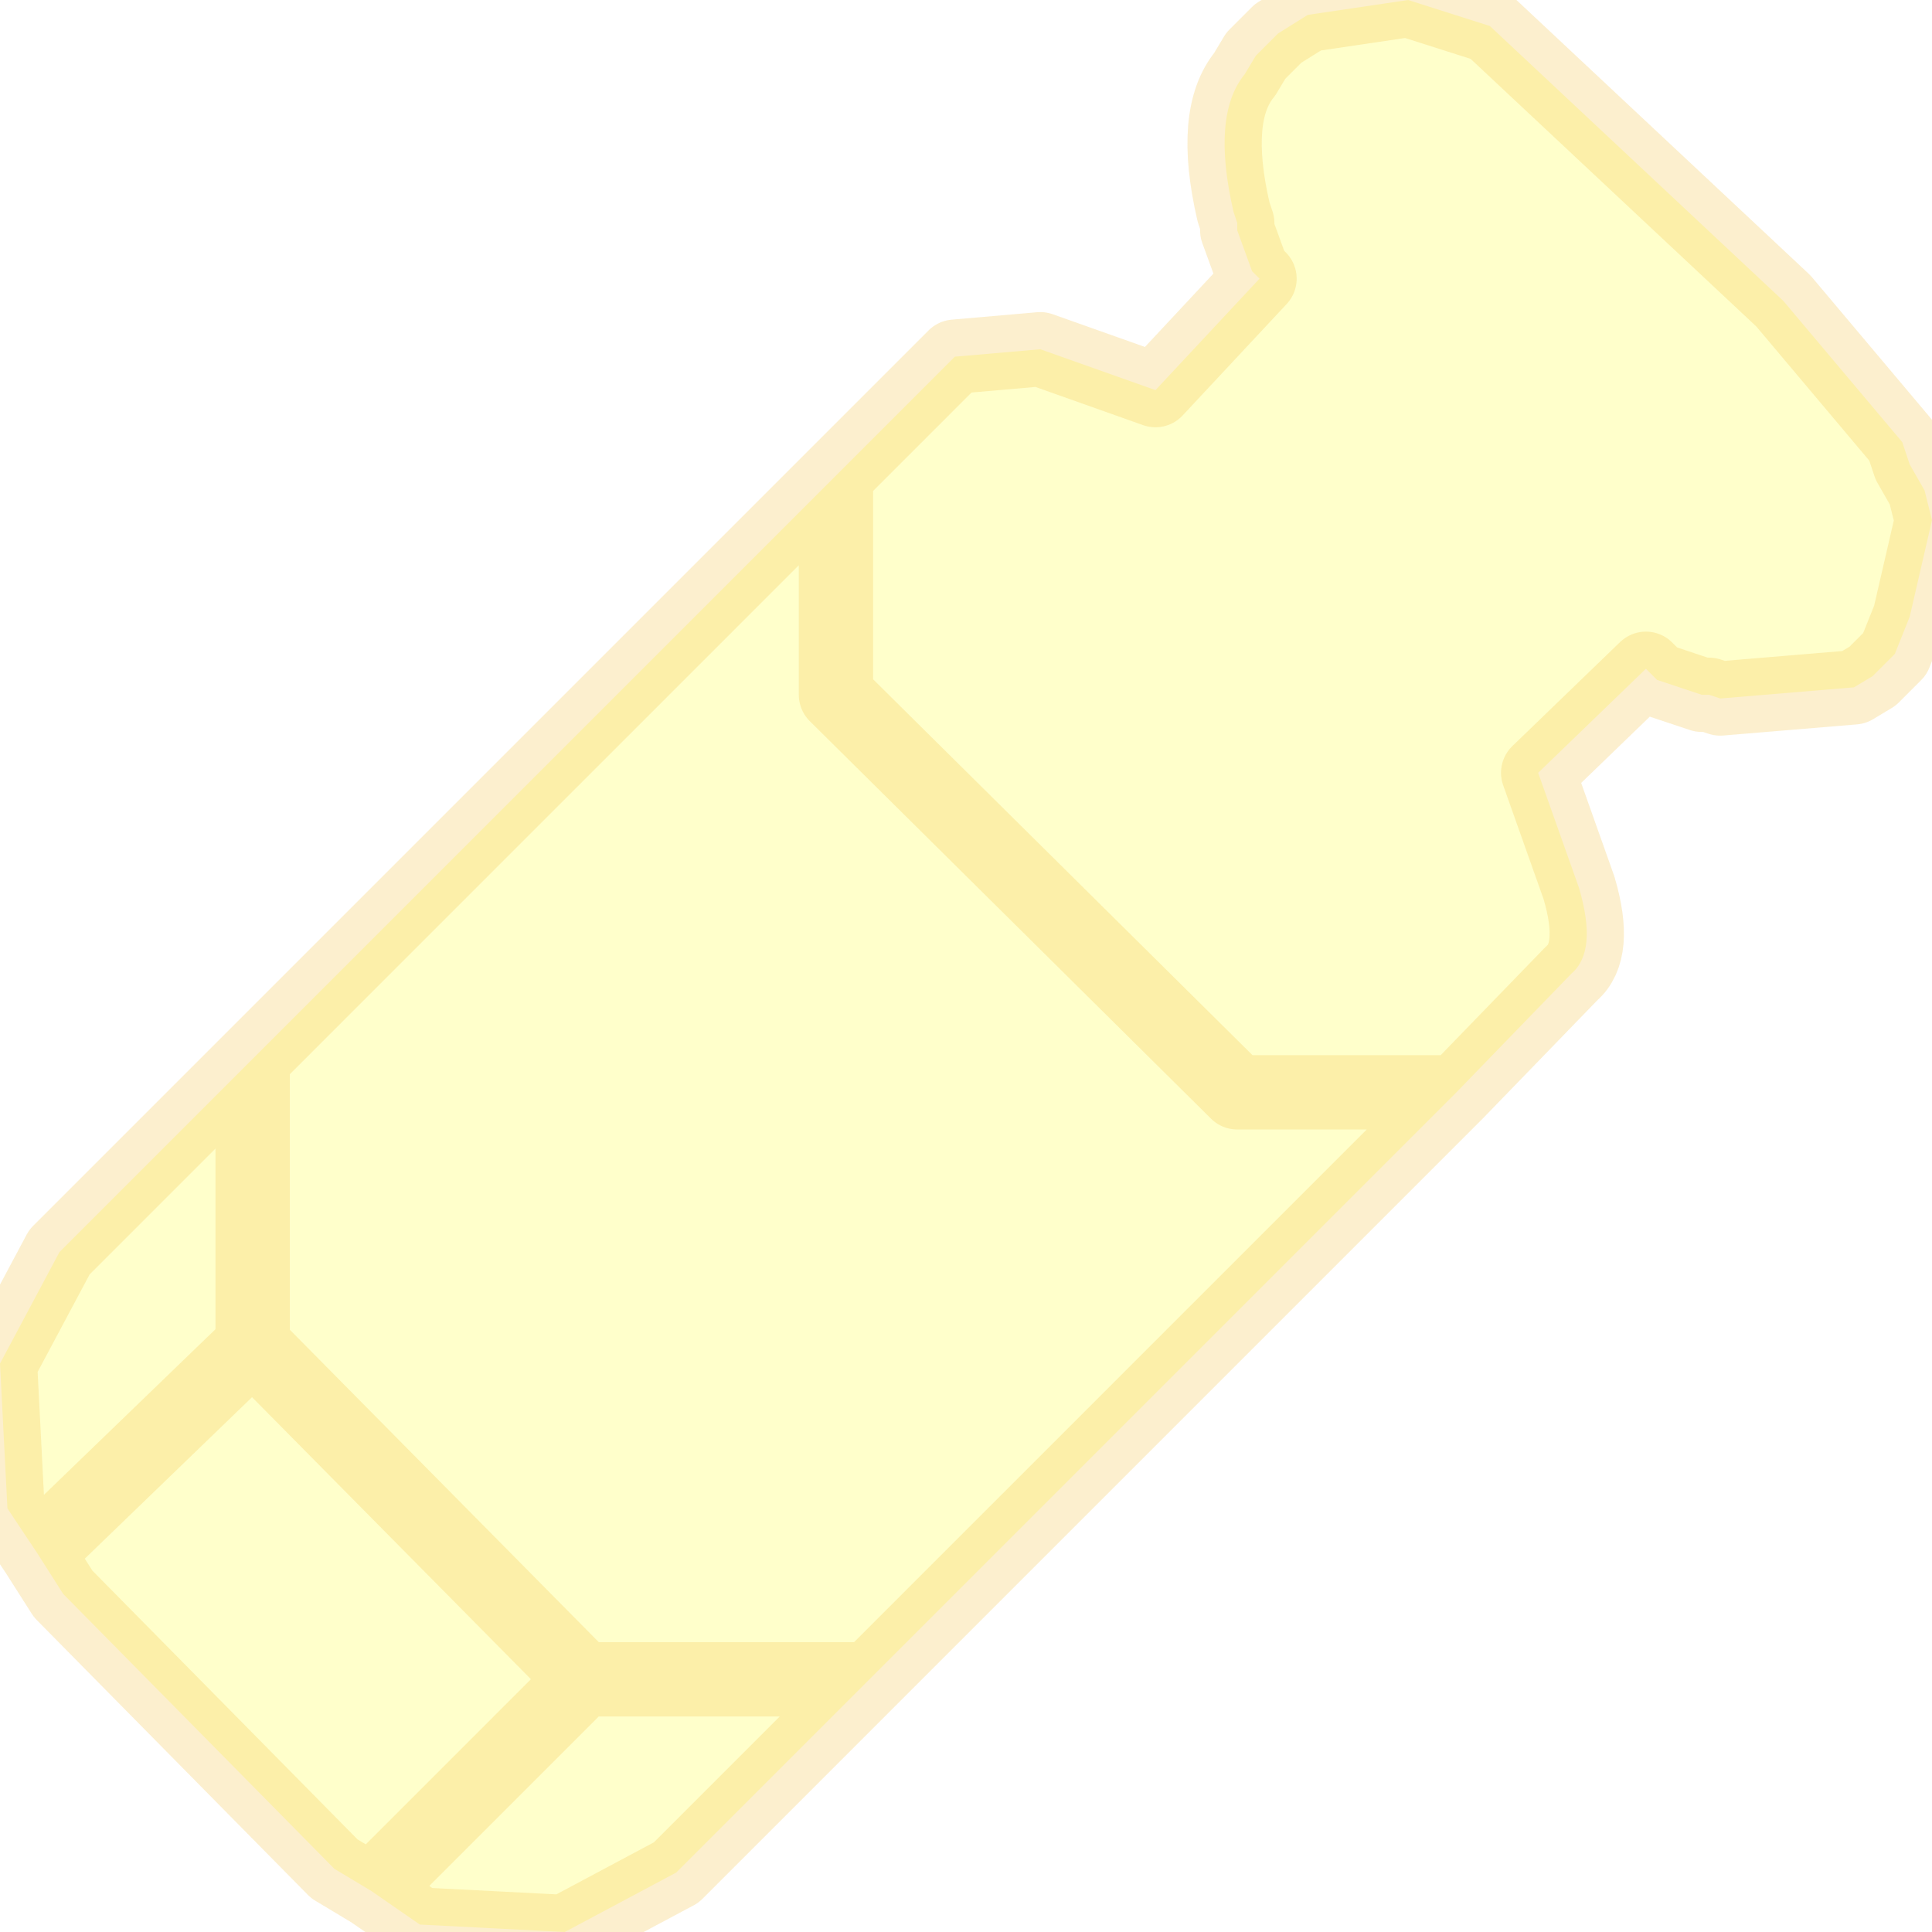
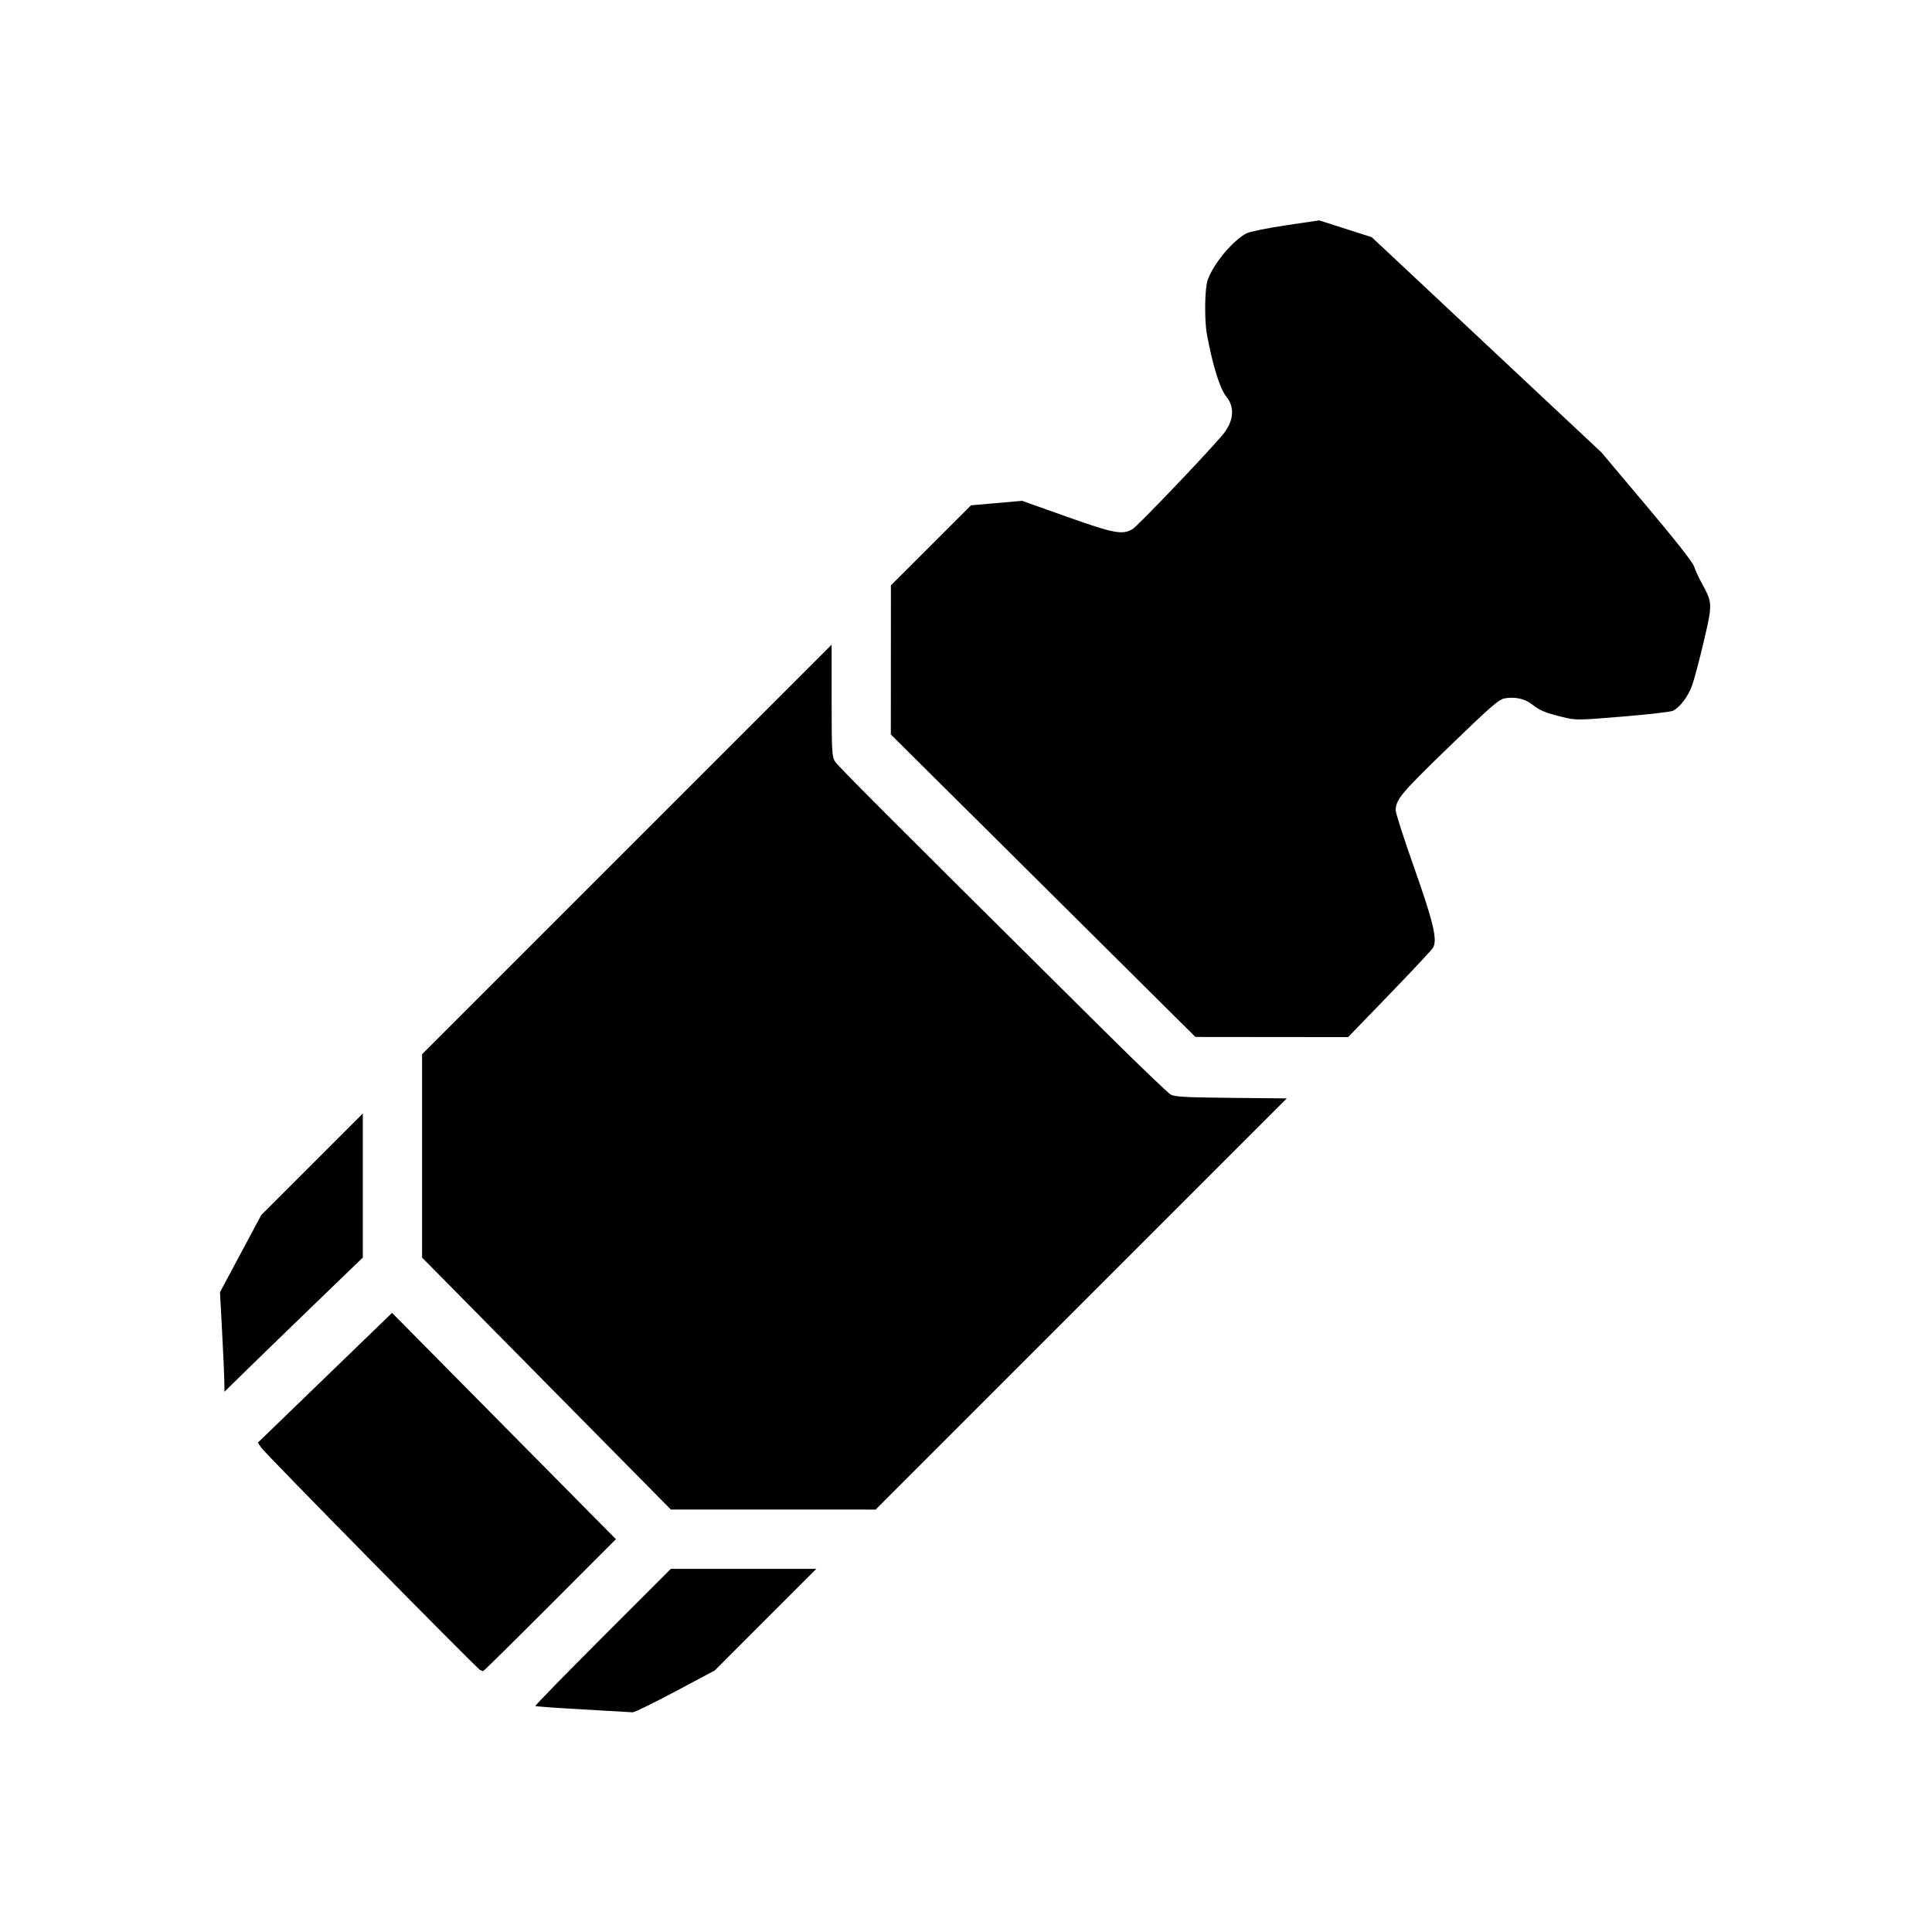
- <svg xmlns="http://www.w3.org/2000/svg" height="26" width="26">
-   <path d="M11.25 6.4l1.6-1.6L14 4.7l1.55.55 1.4-1.5-.1-.1-.2-.55V3l-.05-.15q-.3-1.3.15-1.85l.15-.25.3-.3.4-.25 1.35-.2 1.1.35L24 4.05l1.6 1.9.1.3.2.35.1.4-.3 1.3-.2.5-.3.3-.25.15-1.8.15-.15-.05h-.1l-.6-.2-.15-.15-1.45 1.4.55 1.55q.25.85-.1 1.15l-1.55 1.6h-2.95l-5.4-5.35V6.4v2.95l5.4 5.35h2.95l-7.9 7.9-2.6 2.6-1.5.8-1.95-.1-.65-.45-.5-.3-3.65-3.7-.35-.55-.4-.6-.1-1.95.8-1.5 2.6-2.6 7.85-7.85M5 25.45l2.85-2.85-4.45-4.5-2.9 2.8 2.9-2.8v-3.85 3.85l4.45 4.5h3.85-3.85L5 25.45" fill="#ffffcb" fill-rule="evenodd" stroke="#f5cb5b" stroke-opacity=".298" stroke-linecap="round" stroke-linejoin="round" />
+ <svg xmlns="http://www.w3.org/2000/svg" version="1.1" width="1024" height="1024" viewBox="0 0 1024 1024">
+   <g id="icomoon-ignore">
+ </g>
+   <path d="M289.641 733.322l-65.932-66.773v-107.803l217.074-217.069 0.003 29.512c0.002 26.993 0.151 29.756 1.76 32.37 1.565 2.549 28.117 29.11 142.728 142.787 17.94 17.793 33.794 33.006 35.229 33.803 2.142 1.191 7.854 1.499 32.072 1.738l29.461 0.29-217.917 217.922-108.54-0.004z" />
+   <path d="M552.868 469.442l-80.714-80.166 0.051-79.037 42.443-42.409 27.094-2.383 23.497 8.36c25.286 8.996 29.744 9.831 35.098 6.565 2.764-1.685 37.859-38.375 47.329-49.479 6.288-7.374 7.079-14.911 2.189-20.864-3.263-3.973-7.17-16.544-10.134-32.584-1.432-7.752-1.219-24.579 0.375-29.062 3.058-8.63 13.354-20.97 20.639-24.734 1.695-0.879 11.036-2.777 20.757-4.22l17.674-2.626 27.888 8.904 121.703 114.043 24.014 28.5c15.107 17.926 24.416 29.767 25.1 31.925 0.596 1.884 2.489 5.995 4.21 9.14 5.624 10.273 5.636 10.738 0.929 30.811-2.305 9.807-5.131 20.382-6.284 23.498-2.075 5.593-6.176 11.016-9.881 13.060-1.046 0.581-13.044 1.972-26.656 3.097-24.277 2.007-24.894 2.011-31.893 0.29-9.349-2.291-12.145-3.452-16.319-6.762-3.803-3.013-9.172-4.155-14.668-3.123-2.928 0.549-7.665 4.692-29.246 25.582-25.435 24.617-28.314 28.055-28.314 33.748 0 1.477 4.302 14.846 9.557 29.717 10.57 29.89 12.751 39.215 10.115 43.246-0.877 1.335-11.333 12.505-23.244 24.82l-21.655 22.394-80.924-0.082z" />
+   <path d="M118.896 731.98c-0.046-3.116-0.583-14.986-1.19-26.382l-1.104-20.714 21.891-40.929 53.801-53.775v76.351l-24.516 23.671c-13.485 13.016-29.982 29.019-36.658 35.555l-12.142 11.891z" />
+   <path d="M254.543 885.2c-1.63-0.675-114.236-115.057-116.164-117.996l-1.694-2.585 10.942-10.58c6.021-5.821 22.023-21.293 35.552-34.385l24.61-23.805 118.664 119.961-34.943 34.989c-19.22 19.241-35.157 34.953-35.426 34.911s-0.956-0.267-1.541-0.51z" />
+   <path d="M308.92 906.028c-13.612-0.754-24.951-1.569-25.191-1.798s15.824-16.692 35.696-36.569l36.132-36.14h77.114l-53.826 53.855-20.952 11.159c-11.522 6.135-21.689 11.091-22.588 11.017s-12.781-0.757-26.392-1.517z" />
</svg>
